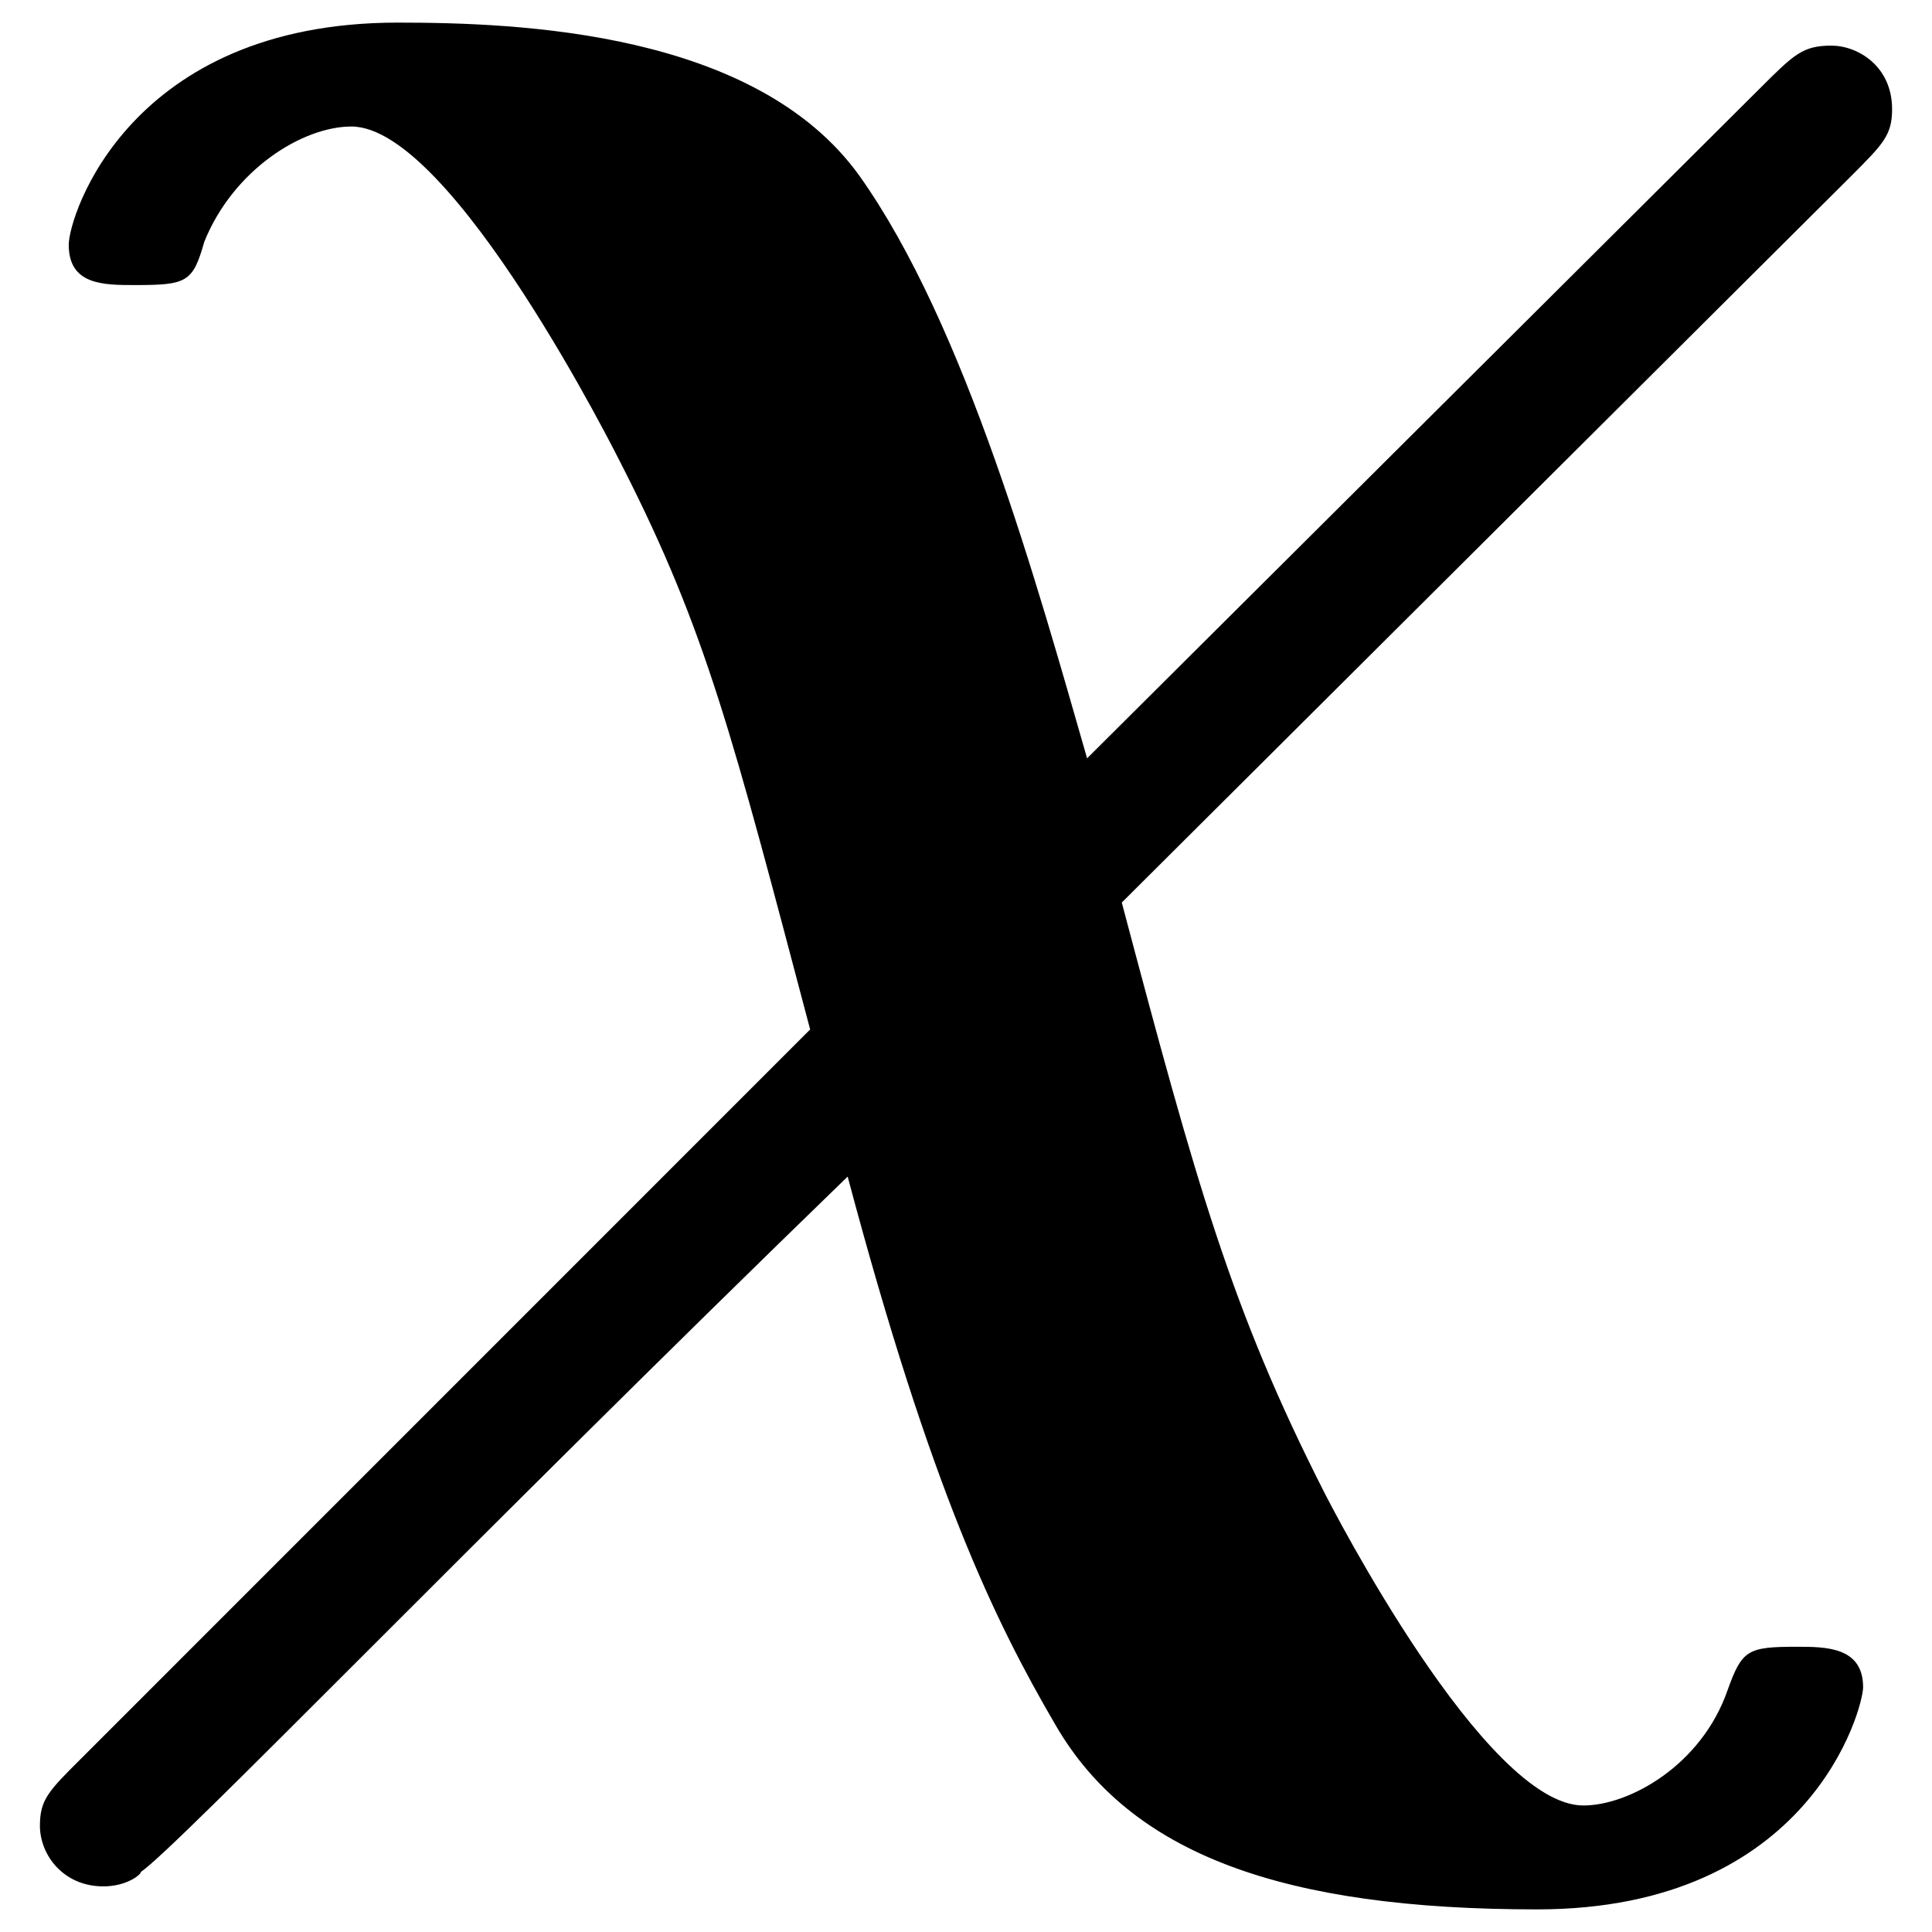
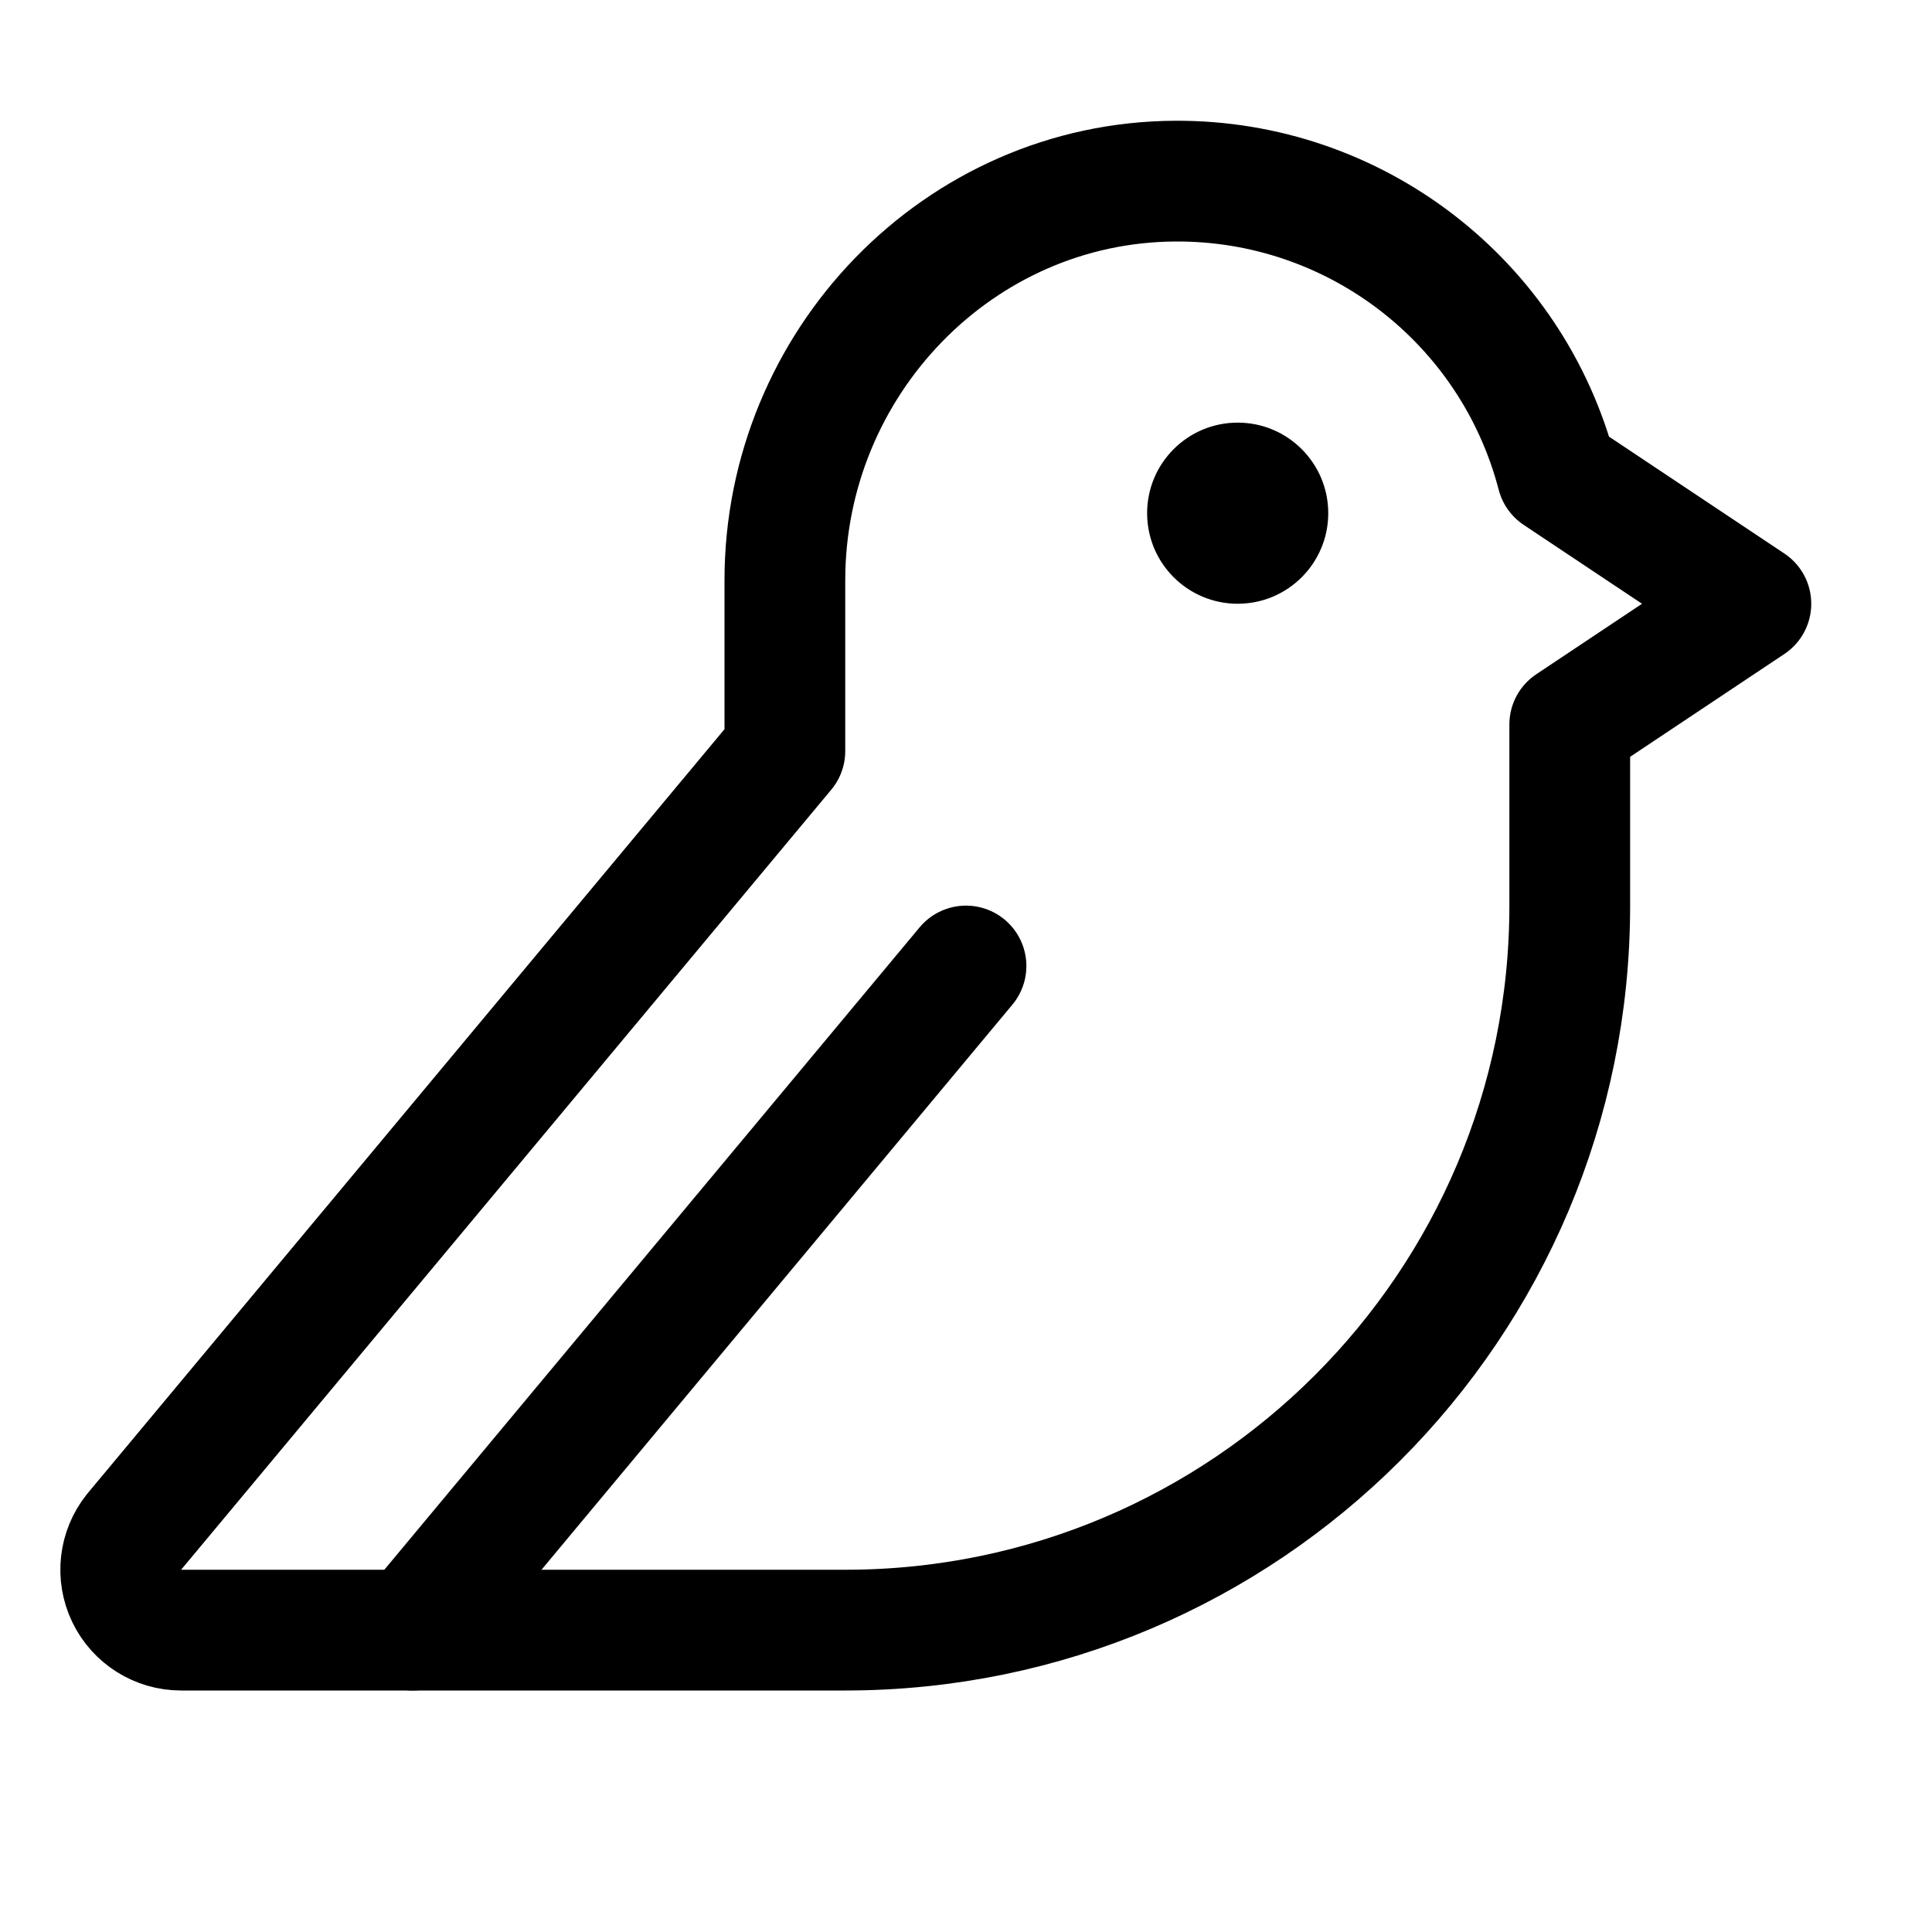
- <svg xmlns="http://www.w3.org/2000/svg" width="100%" height="100%" viewBox="0 0 512 512" version="1.1" xml:space="preserve" style="fill-rule:evenodd;clip-rule:evenodd;stroke-linejoin:round;stroke-miterlimit:2;">
-   <g transform="matrix(21.329,0,0,21.329,-7.99839,-8.57573)">
-     <path d="M23.382,2.583c0.394,-0.395 0.502,-0.503 0.502,-0.825c-0,-0.537 -0.43,-0.789 -0.754,-0.789c-0.357,0 -0.465,0.108 -0.895,0.538l-8.353,8.317c-0.609,-2.116 -1.505,-5.377 -2.831,-7.241c-1.291,-1.792 -4.23,-1.9 -5.736,-1.9c-3.333,0 -4.086,2.402 -4.086,2.76c-0,0.501 0.431,0.501 0.825,0.501c0.645,0 0.717,-0.036 0.859,-0.537c0.36,-0.895 1.219,-1.433 1.828,-1.433c1.255,0 3.299,4.086 3.371,4.23c1.039,2.042 1.362,3.333 2.329,6.989l-9.068,9.069c-0.394,0.393 -0.502,0.501 -0.502,0.825c0,0.357 0.286,0.753 0.789,0.753c0.286,-0 0.466,-0.144 0.466,-0.18c0.43,-0.288 4.158,-4.158 8.781,-8.639c1.041,3.908 1.828,5.52 2.581,6.811c0.932,1.612 2.832,2.294 5.986,2.294c3.405,-0 4.05,-2.51 4.05,-2.76c0,-0.503 -0.465,-0.503 -0.823,-0.503c-0.61,0 -0.681,0.036 -0.861,0.539c-0.322,0.931 -1.219,1.433 -1.792,1.433c-1.219,-0 -3.119,-3.692 -3.227,-3.906c-1.147,-2.26 -1.576,-3.8 -2.508,-7.313l9.069,-9.033" style="fill-rule:nonzero;" />
-   </g>
+ <svg xmlns="http://www.w3.org/2000/svg" viewBox="0 0 256 256">
+   <rect width="256" height="256" fill="none" />
+   <circle cx="164" cy="68" r="12" />
+   <path d="M104,99.52V76.89c0-28.77,23-52.75,51.74-52.89a52,52,0,0,1,50.59,38.89L232,80,208,96v24a96,96,0,0,1-96,96H24a8,8,0,0,1-6.25-13Z" fill="none" stroke="currentColor" stroke-linecap="round" stroke-linejoin="round" stroke-width="16" />
+   <line x1="128" y1="128" x2="54.67" y2="216" fill="none" stroke="currentColor" stroke-linecap="round" stroke-linejoin="round" stroke-width="16" />
</svg>
